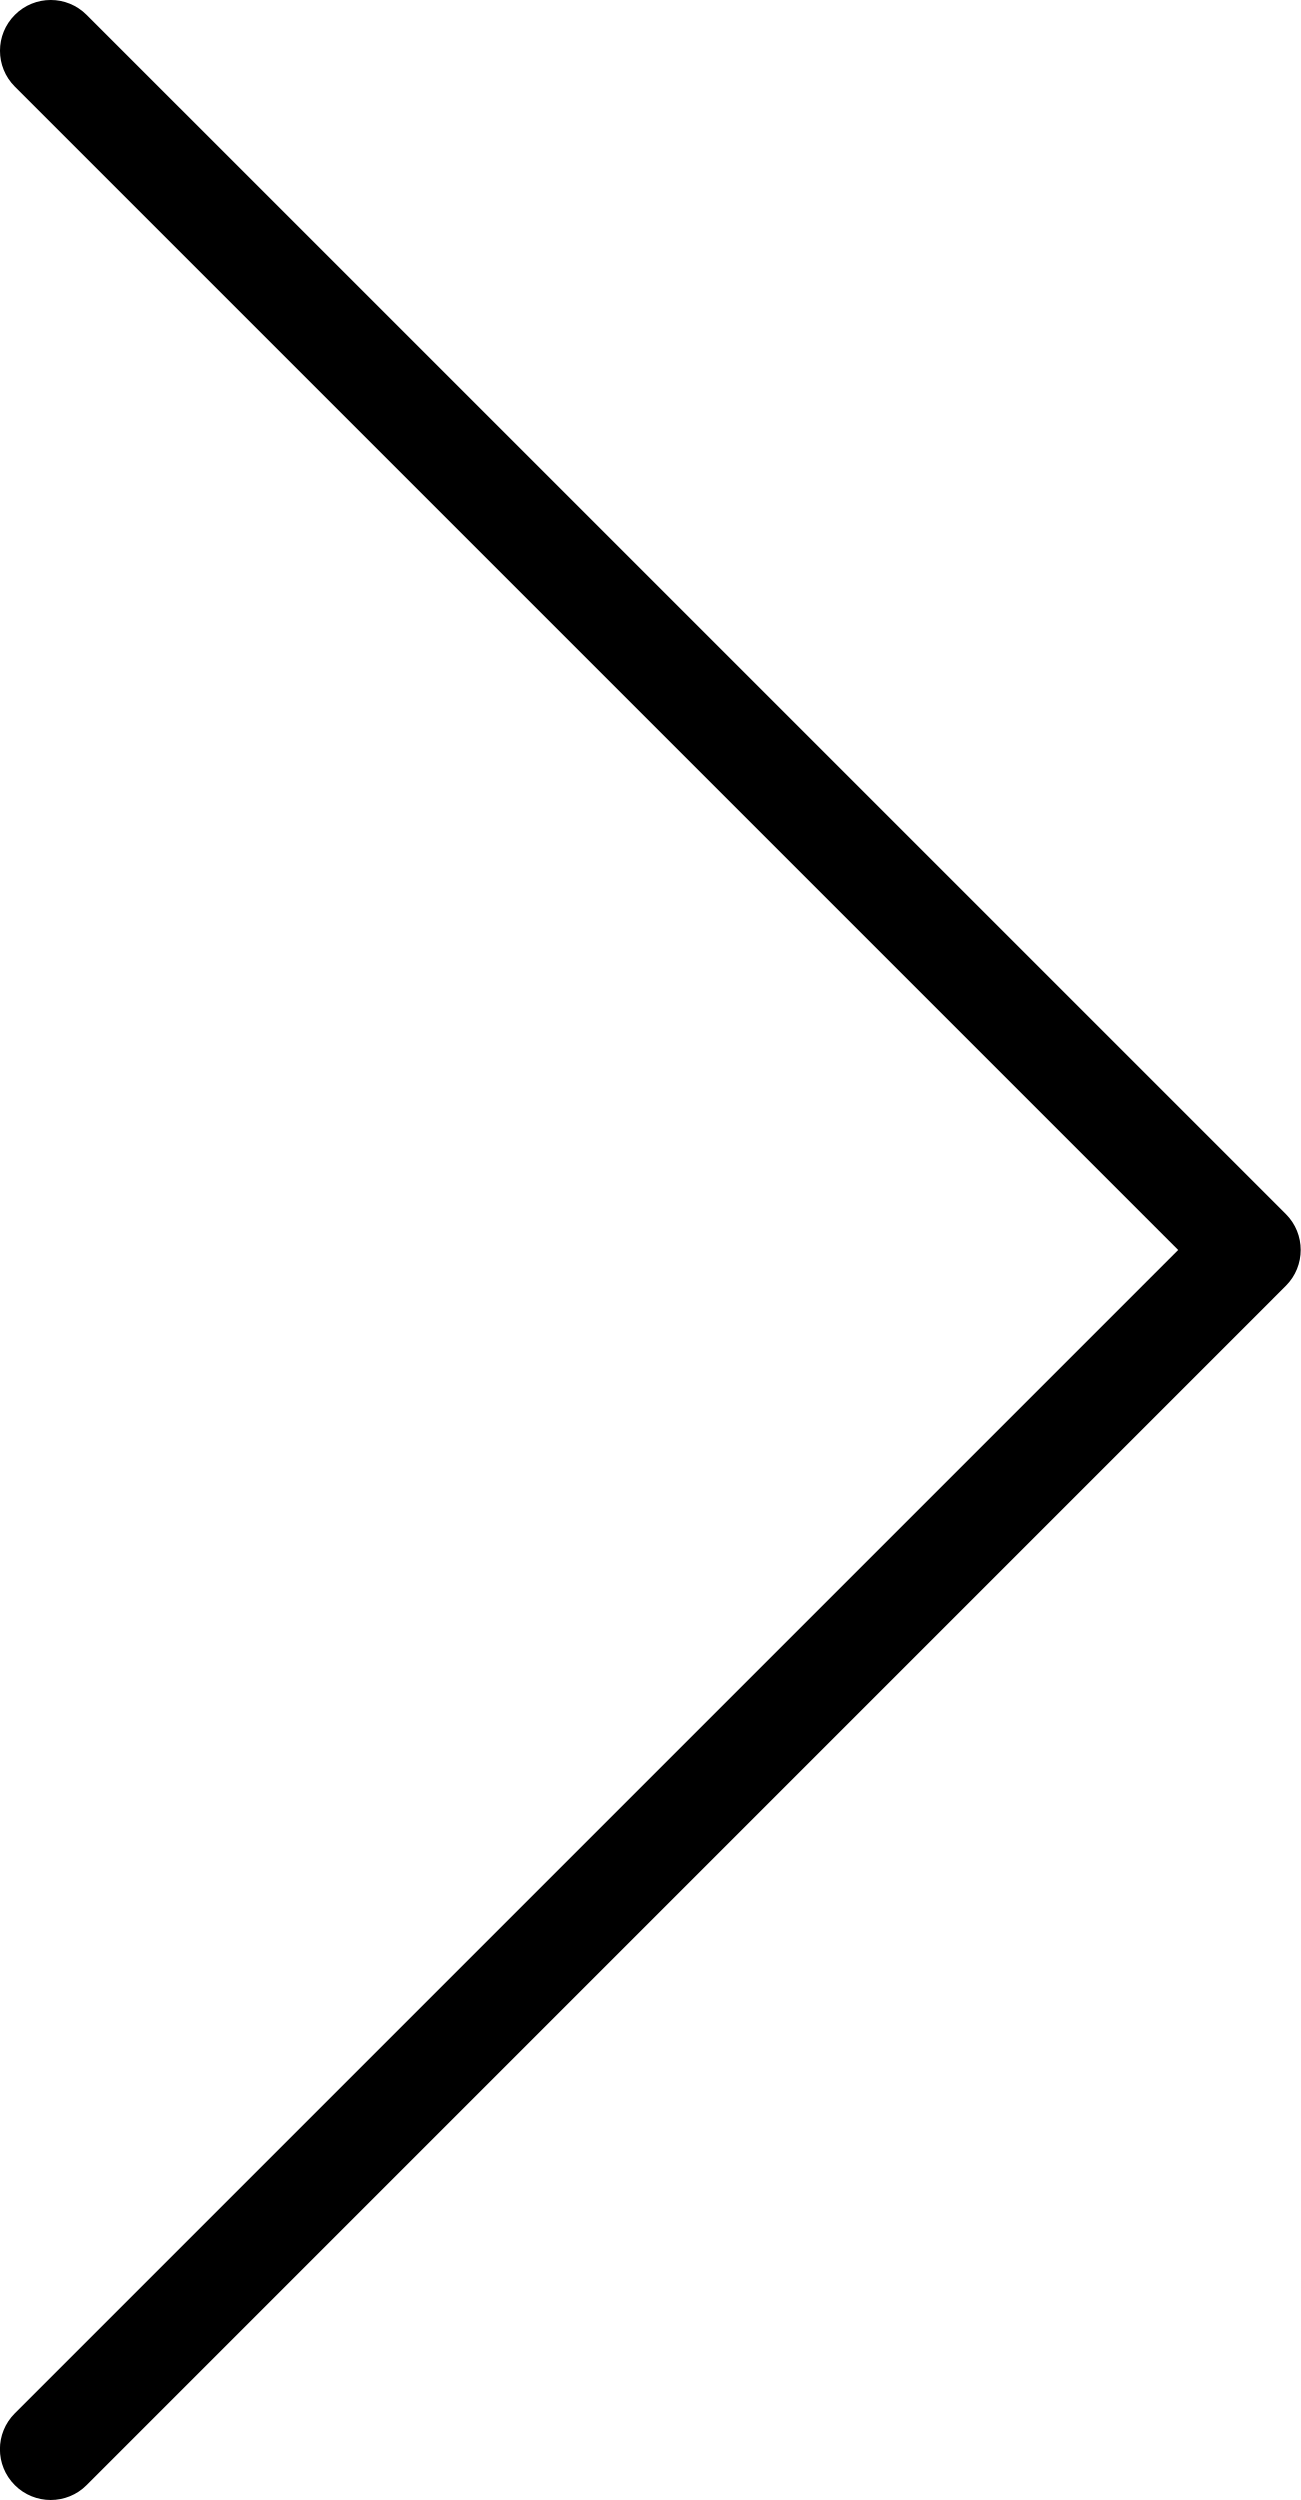
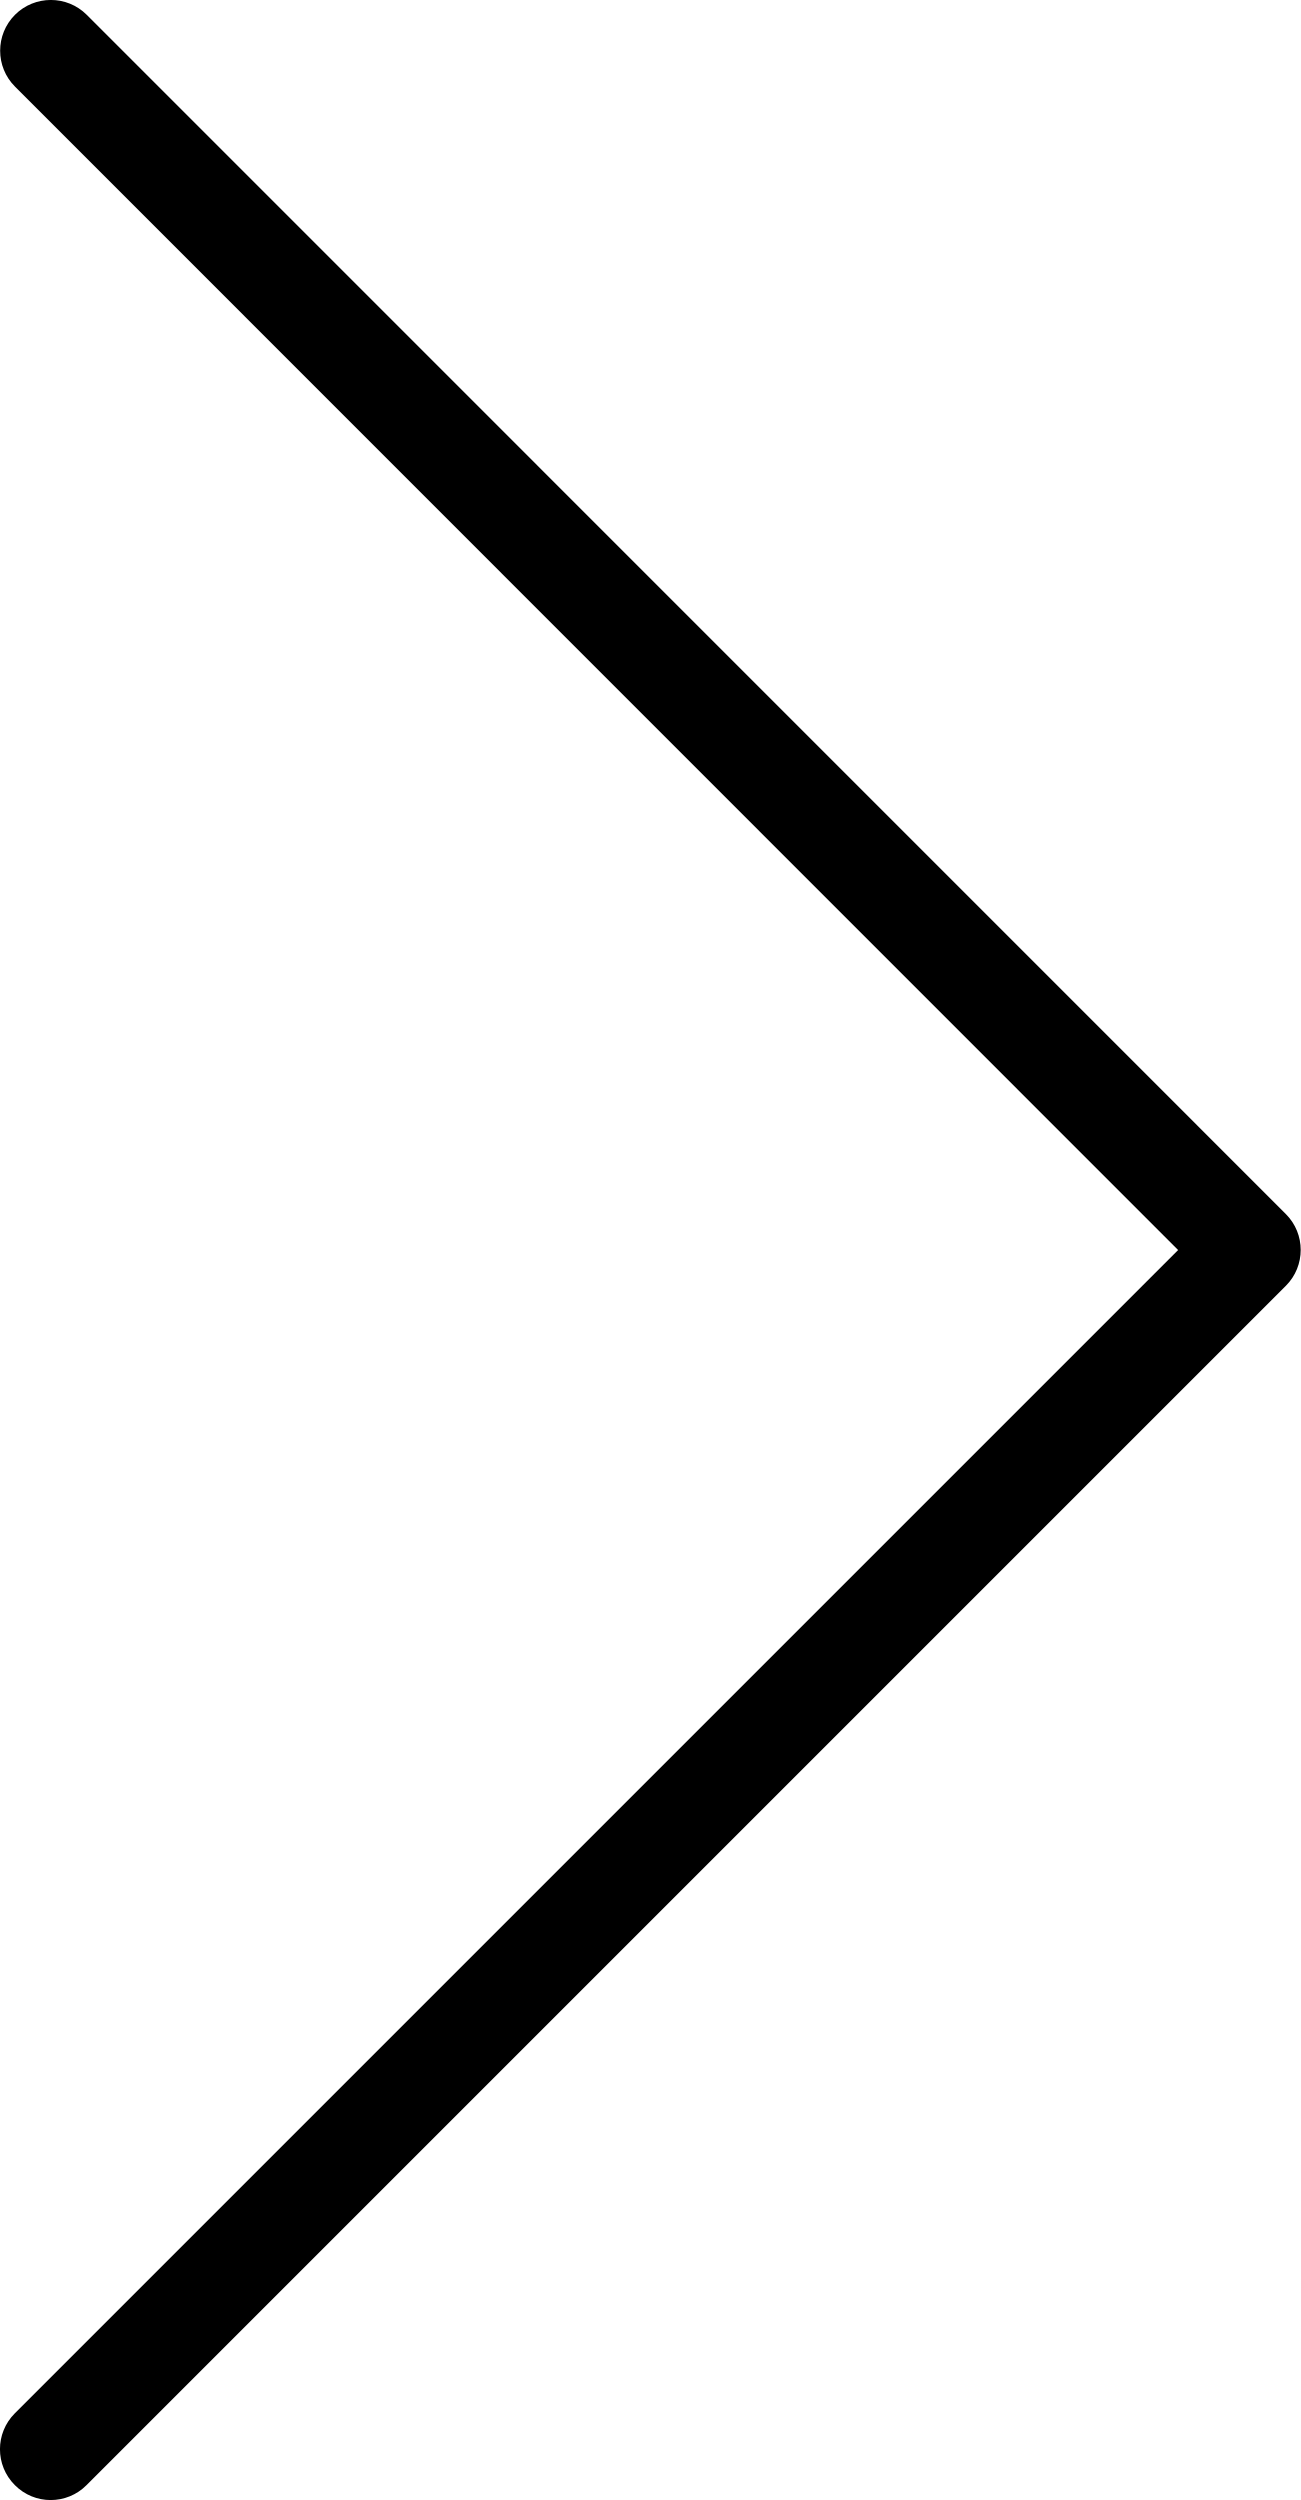
- <svg xmlns="http://www.w3.org/2000/svg" version="1.1" id="Layer_1" x="0px" y="0px" width="21.706px" height="41.719px" viewBox="0 0 21.706 41.719" enable-background="new 0 0 21.706 41.719" xml:space="preserve">
-   <path d="M19.661,20.859L0.248,1.446c-0.331-0.331-0.331-0.867,0-1.198c0.33-0.331,0.867-0.331,1.197,0l20.013,20.012 c0.33,0.33,0.33,0.867,0,1.197L1.445,41.471c-0.164,0.165-0.382,0.248-0.599,0.248s-0.434-0.083-0.599-0.248 c-0.331-0.331-0.331-0.867,0-1.198L19.661,20.859z" />
+ <svg xmlns="http://www.w3.org/2000/svg" width="21.706" height="41.719" viewBox="0 0 21.706 41.719">
+   <path d="M19.66 20.86L.25 1.445c-.33-.33-.33-.867 0-1.198.33-.33.867-.33 1.197 0L21.458 20.26c.33.33.33.867 0 1.197L1.445 41.47c-.164.166-.382.25-.6.25s-.433-.084-.598-.25c-.33-.33-.33-.866 0-1.197L19.66 20.86z" />
</svg>
